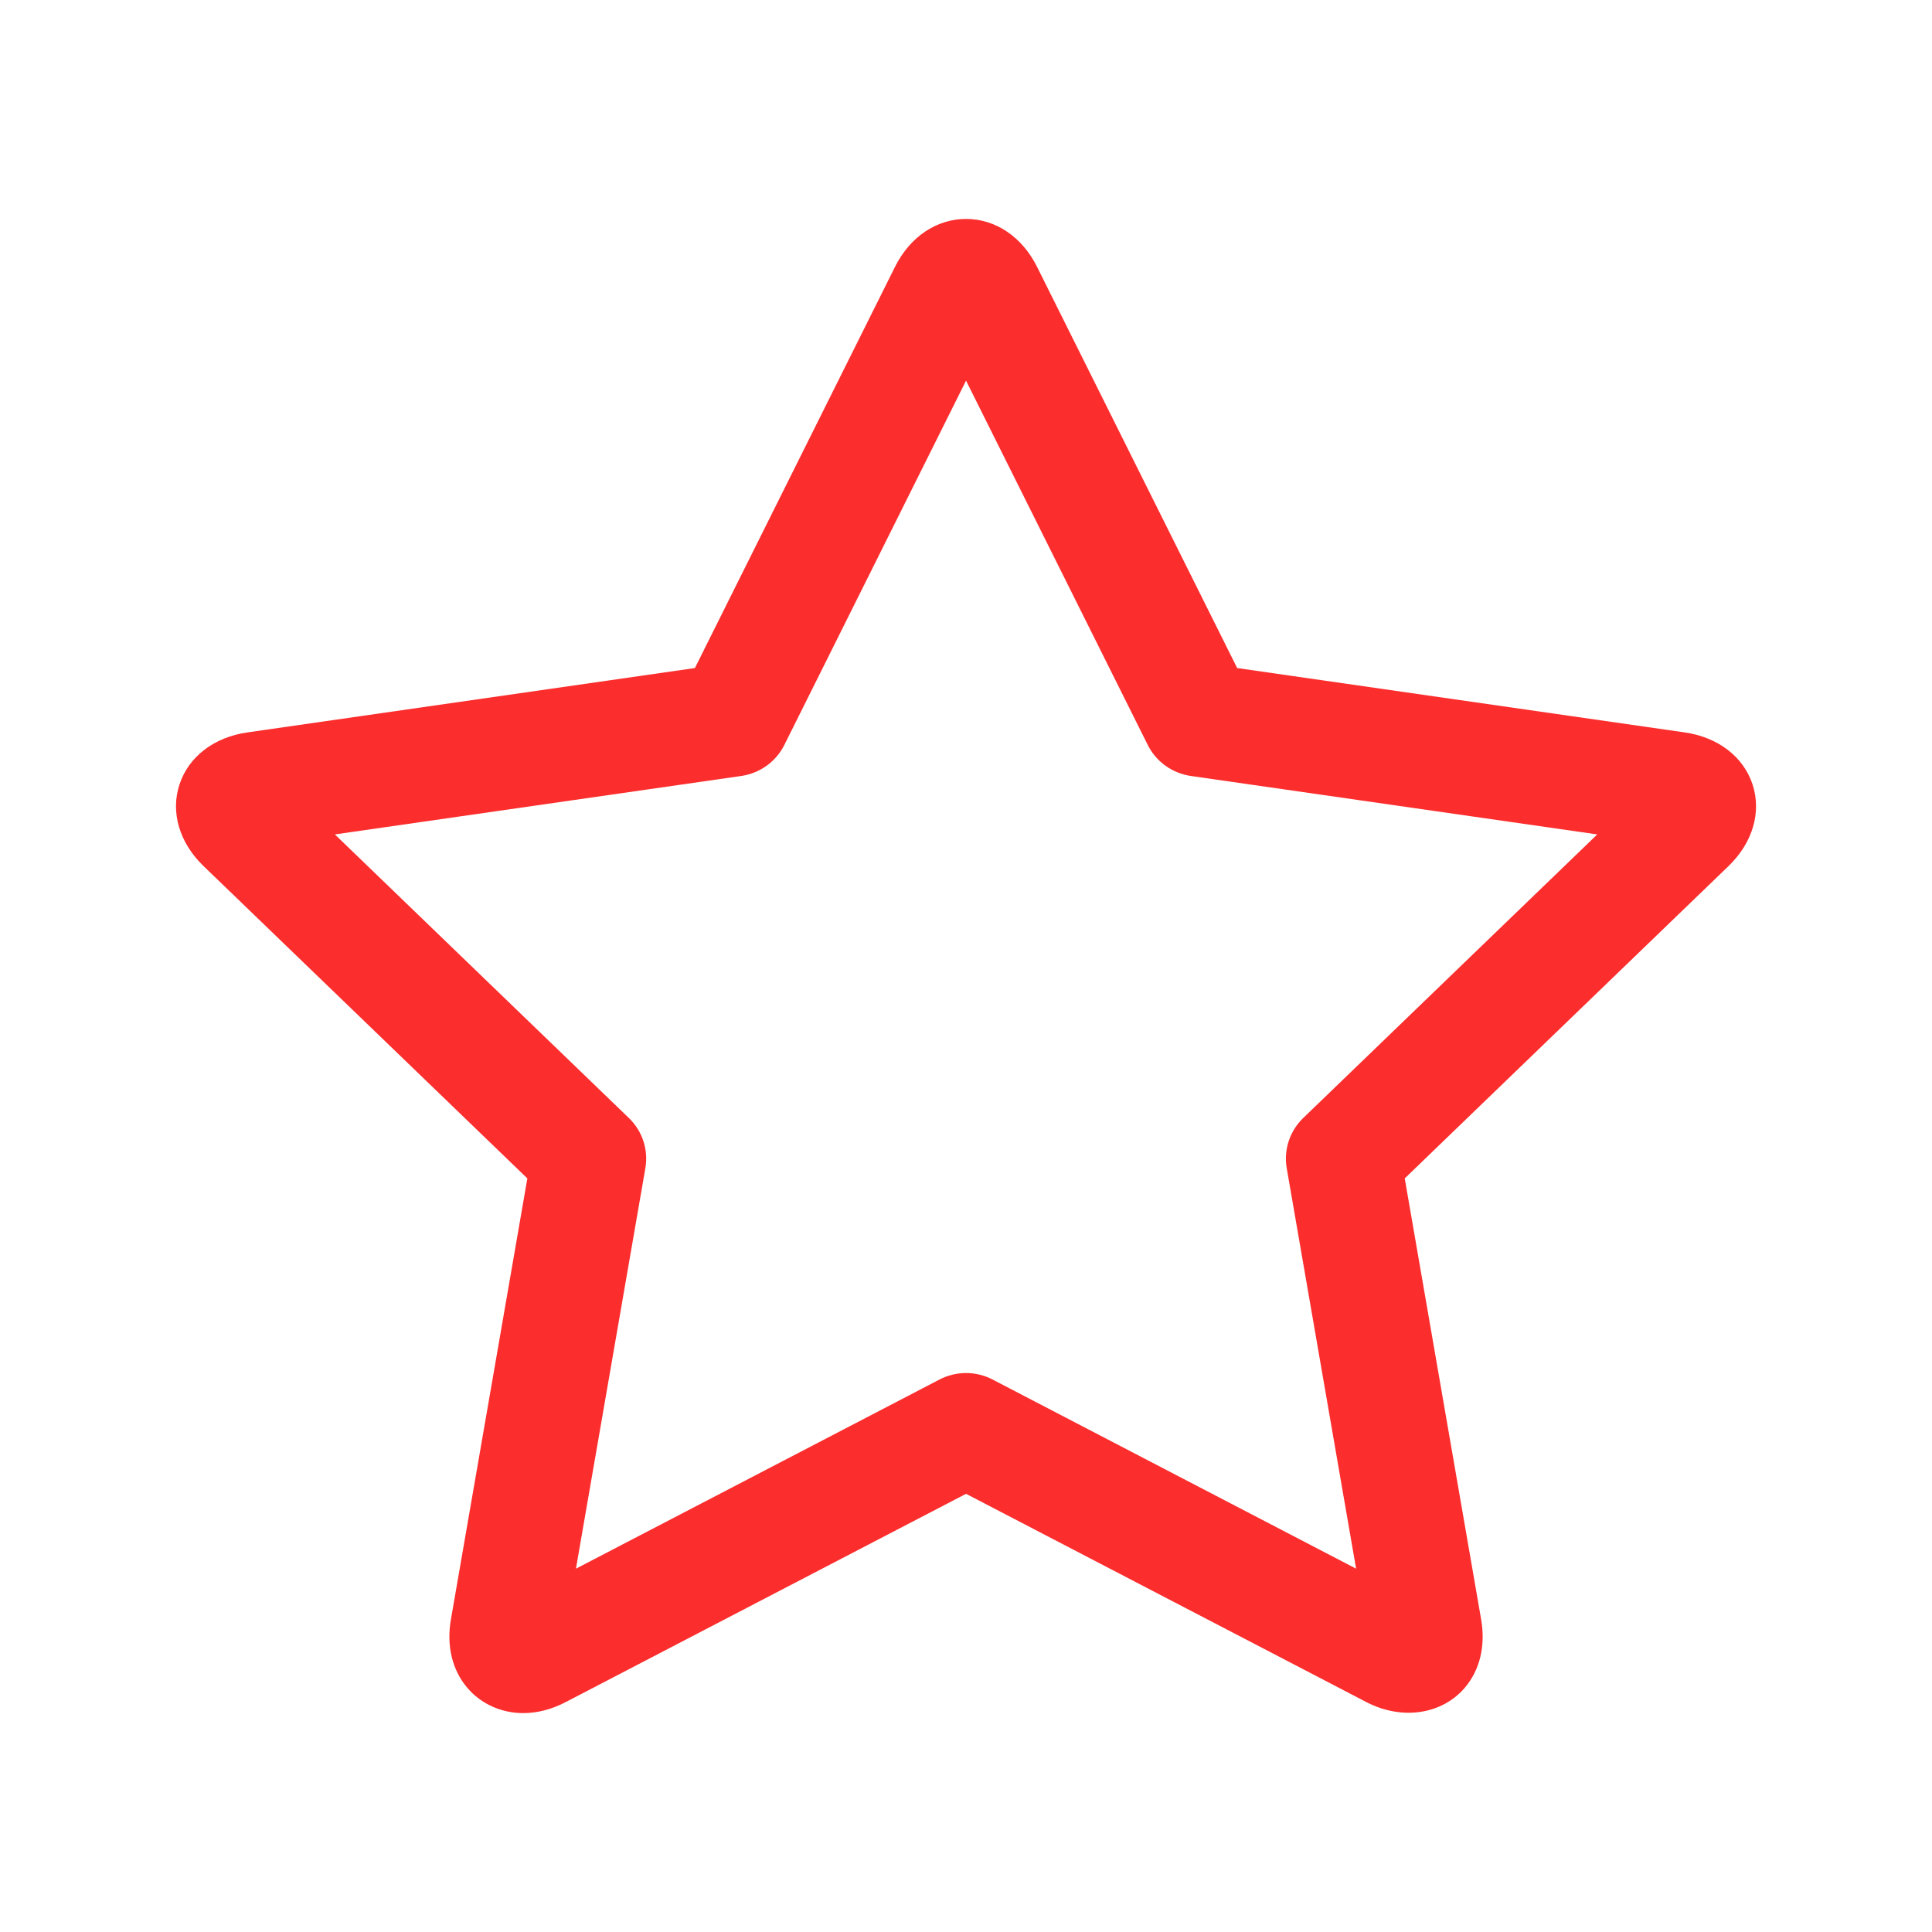
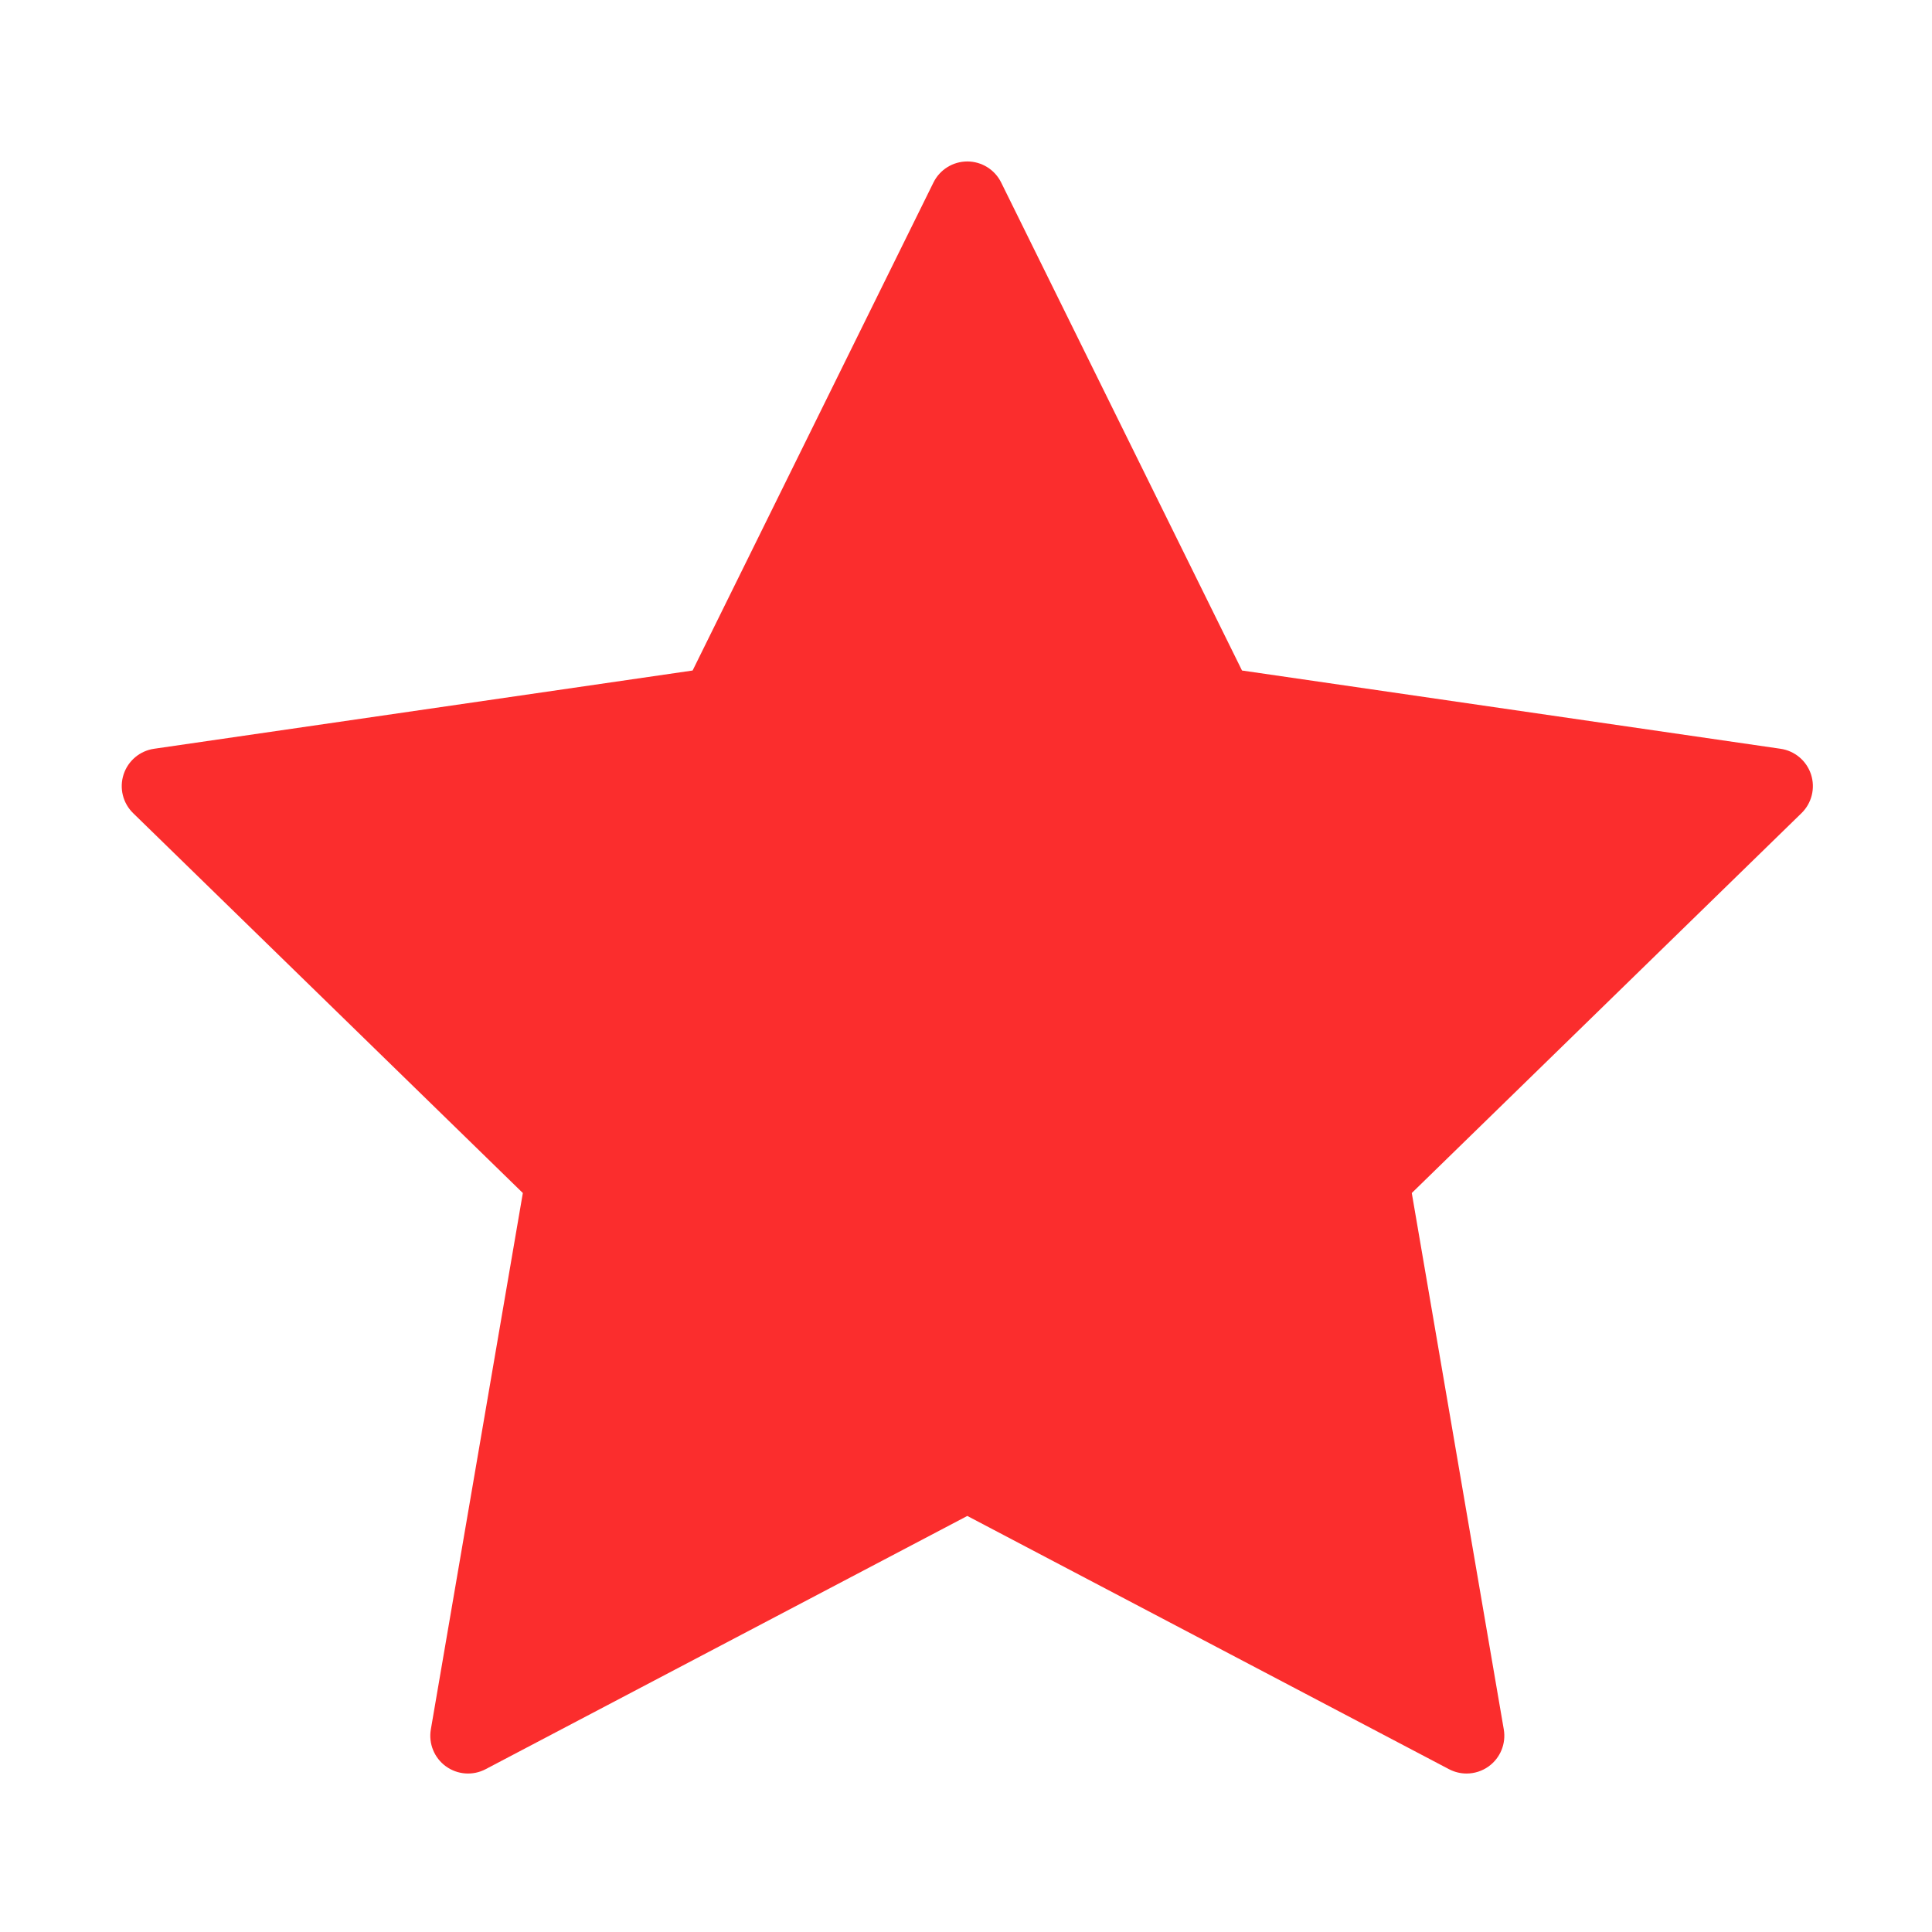
- <svg xmlns="http://www.w3.org/2000/svg" class="icon" width="40px" height="40.00px" viewBox="0 0 1024 1024" version="1.1">
-   <path d="M928.892 415.759c-4.863-14.704-18.294-25.021-35.998-27.567L655.723 354.079 549.658 141.43c-7.909-15.886-21.976-25.385-37.635-25.385s-29.738 9.499-37.635 25.362L368.313 354.079 131.141 388.192c-17.727 2.546-31.181 12.863-36.009 27.589-4.841 14.727-0.057 30.908 12.738 43.248L279.511 624.579l-40.521 233.762c-2.421 13.956 0.671 26.818 8.693 36.227 7.261 8.546 18.055 13.41 29.624 13.41 7.499 0 15.09-1.954 22.578-5.864L512.024 791.754l212.127 110.359c19.022 9.908 40.226 6.5 52.202-7.546 8.043-9.408 11.089-22.271 8.682-36.227l-40.499-233.762L916.165 459.03C928.983 446.644 933.711 430.486 928.892 415.759zM690.719 592.58c-7.137 6.91-10.41 16.817-8.726 26.591l36.771 212.263-192.607-100.222c-8.861-4.635-19.408-4.635-28.27 0l-192.628 100.222 36.794-212.263c1.693-9.774-1.569-19.681-8.726-26.591l-155.846-150.323 215.366-30.976c9.885-1.431 18.431-7.568 22.863-16.431l96.314-193.105 96.315 193.105c4.431 8.863 12.977 14.999 22.862 16.431l215.378 30.976L690.719 592.58z" fill="#fb2d2d" />
+ <svg xmlns="http://www.w3.org/2000/svg" class="icon" width="32px" height="32.00px" viewBox="0 0 1024 1024" version="1.1">
+   <path d="M777.313 940.007c-3.185 0-6.38-0.759-9.308-2.297L512.695 803.485 257.385 937.709c-6.742 3.544-14.91 2.952-21.071-1.523-6.161-4.476-9.247-12.063-7.959-19.569l48.76-284.29L70.566 430.991c-5.453-5.316-7.416-13.268-5.062-20.511 2.354-7.243 8.614-12.521 16.151-13.616l285.444-41.478L494.753 96.73c3.371-6.829 10.326-11.153 17.942-11.153 7.615 0 14.571 4.323 17.942 11.153l127.654 258.656 285.444 41.478c7.537 1.095 13.797 6.373 16.151 13.616 2.354 7.243 0.391 15.194-5.062 20.511l-206.549 201.335 48.76 284.29c1.287 7.506-1.799 15.093-7.959 19.569C785.589 938.718 781.461 940.007 777.313 940.007z" fill="#fb2d2d" />
</svg>
